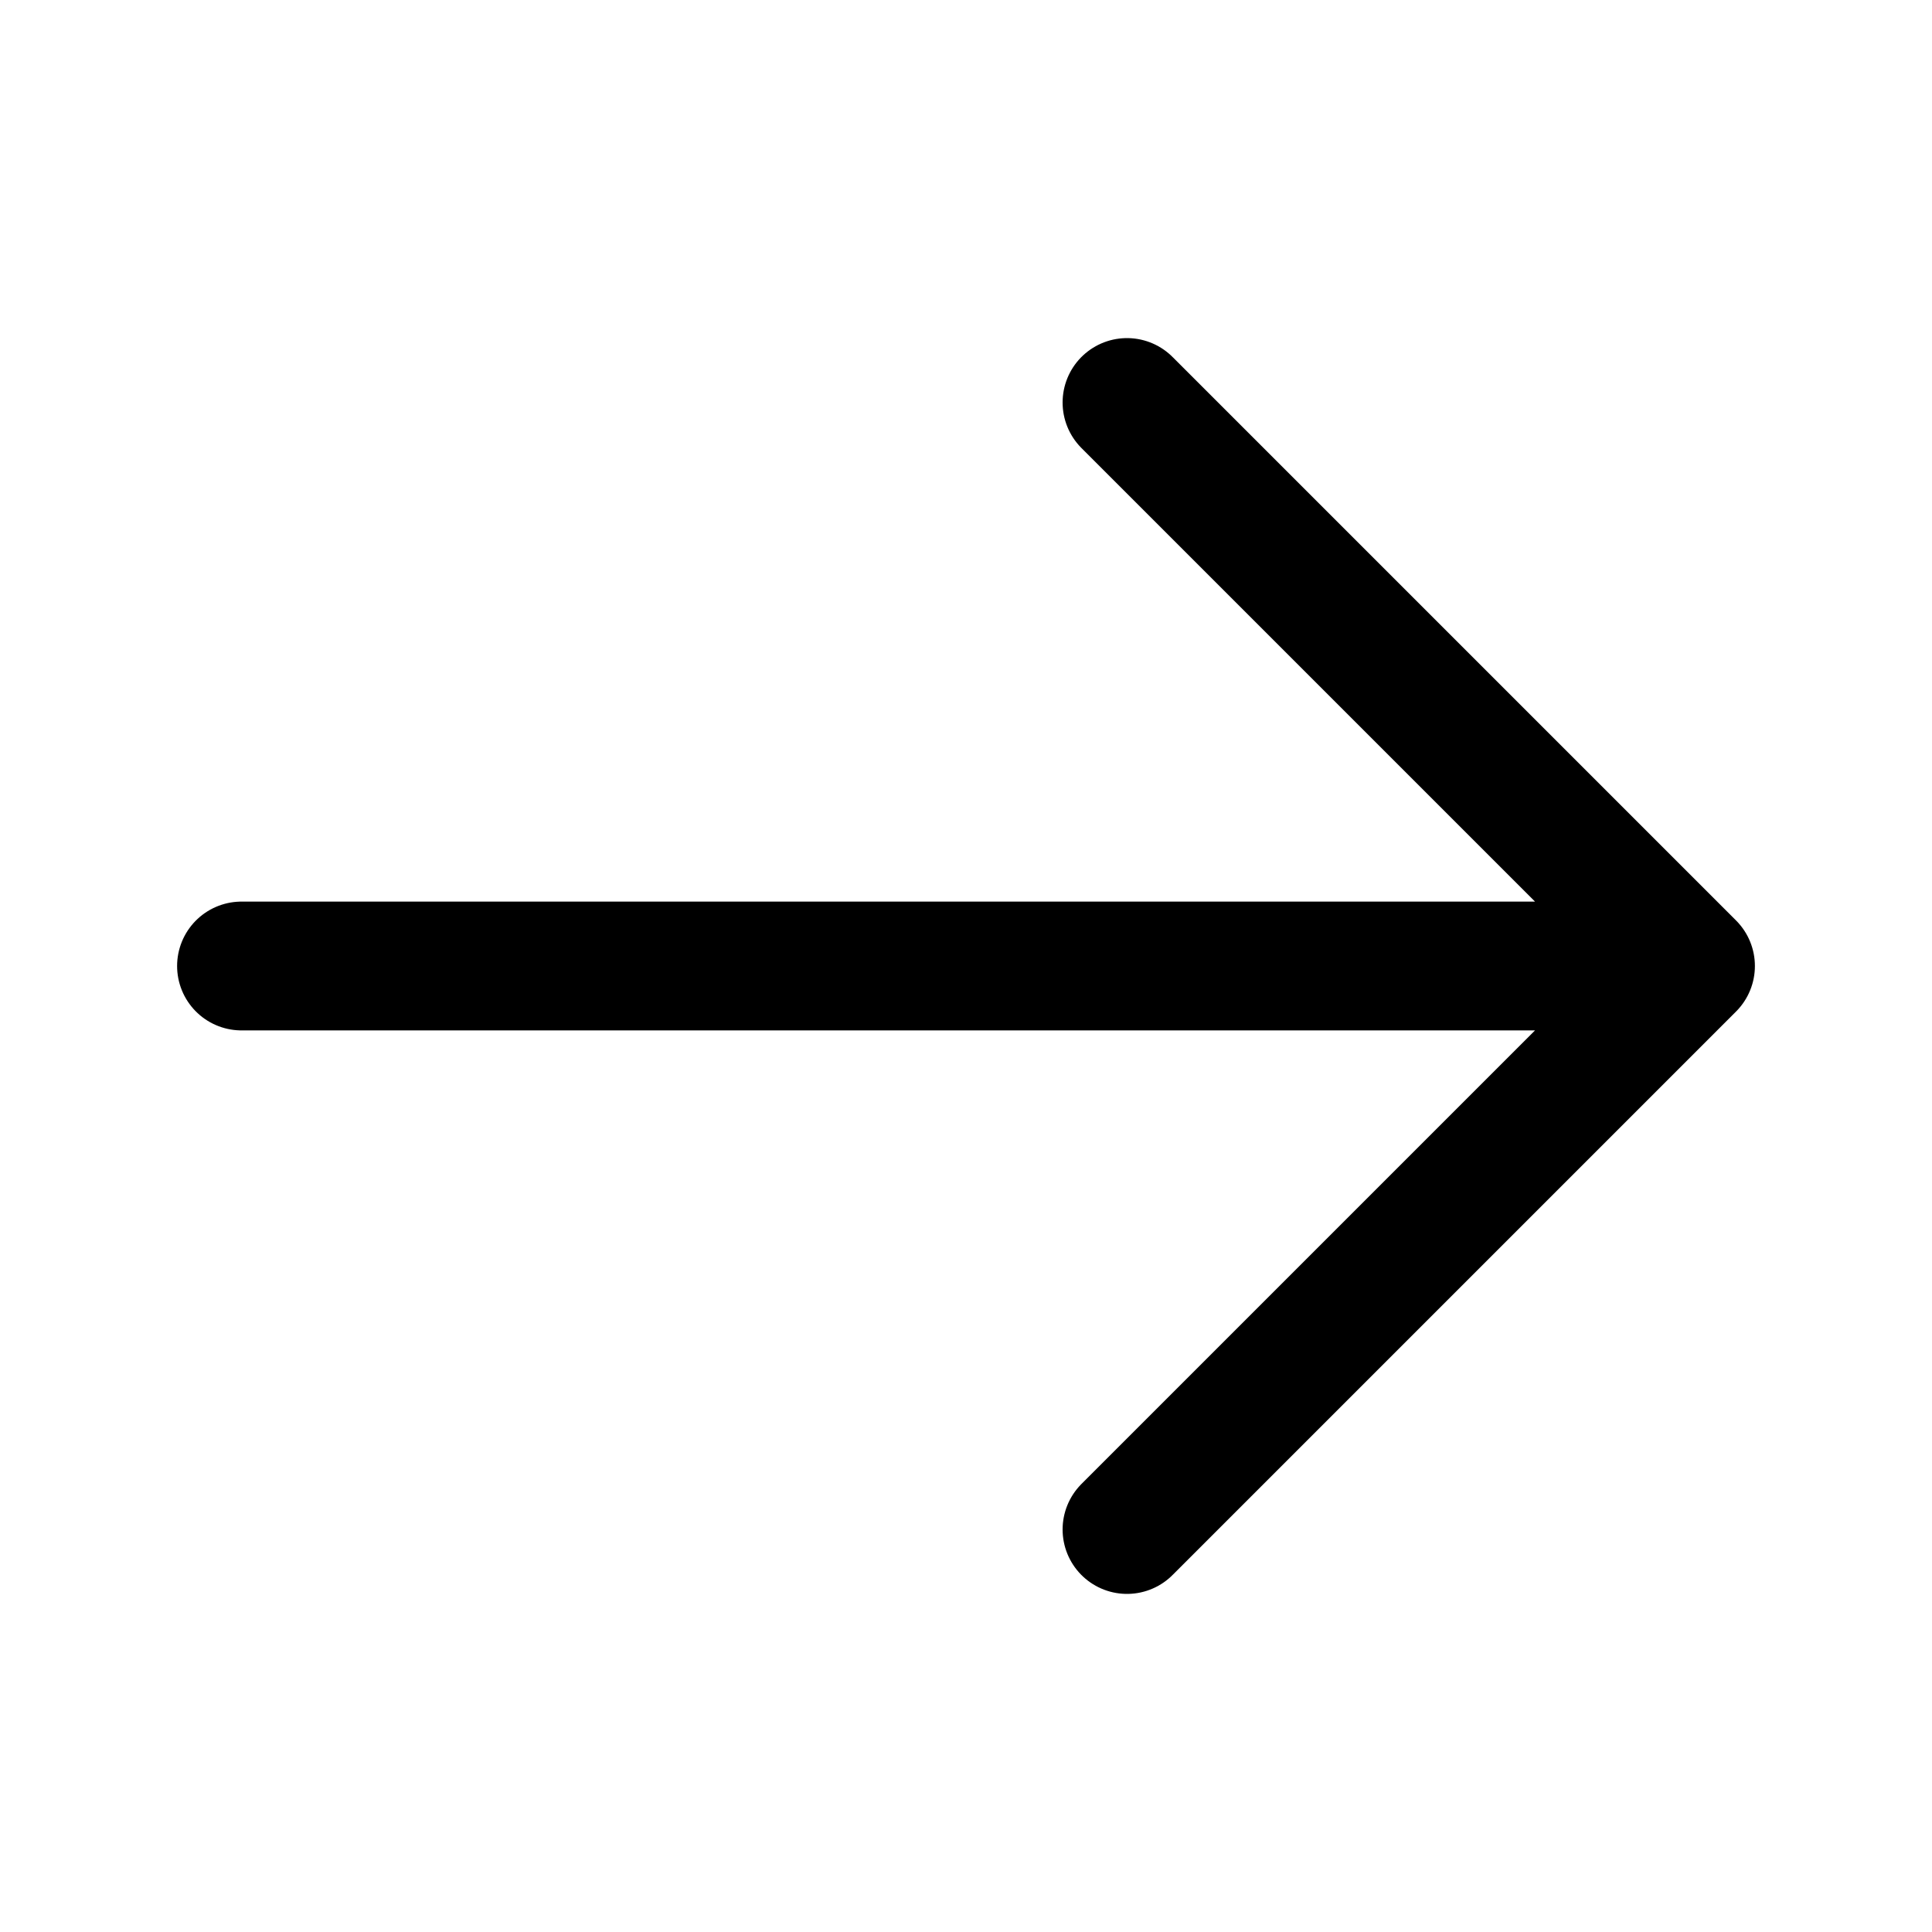
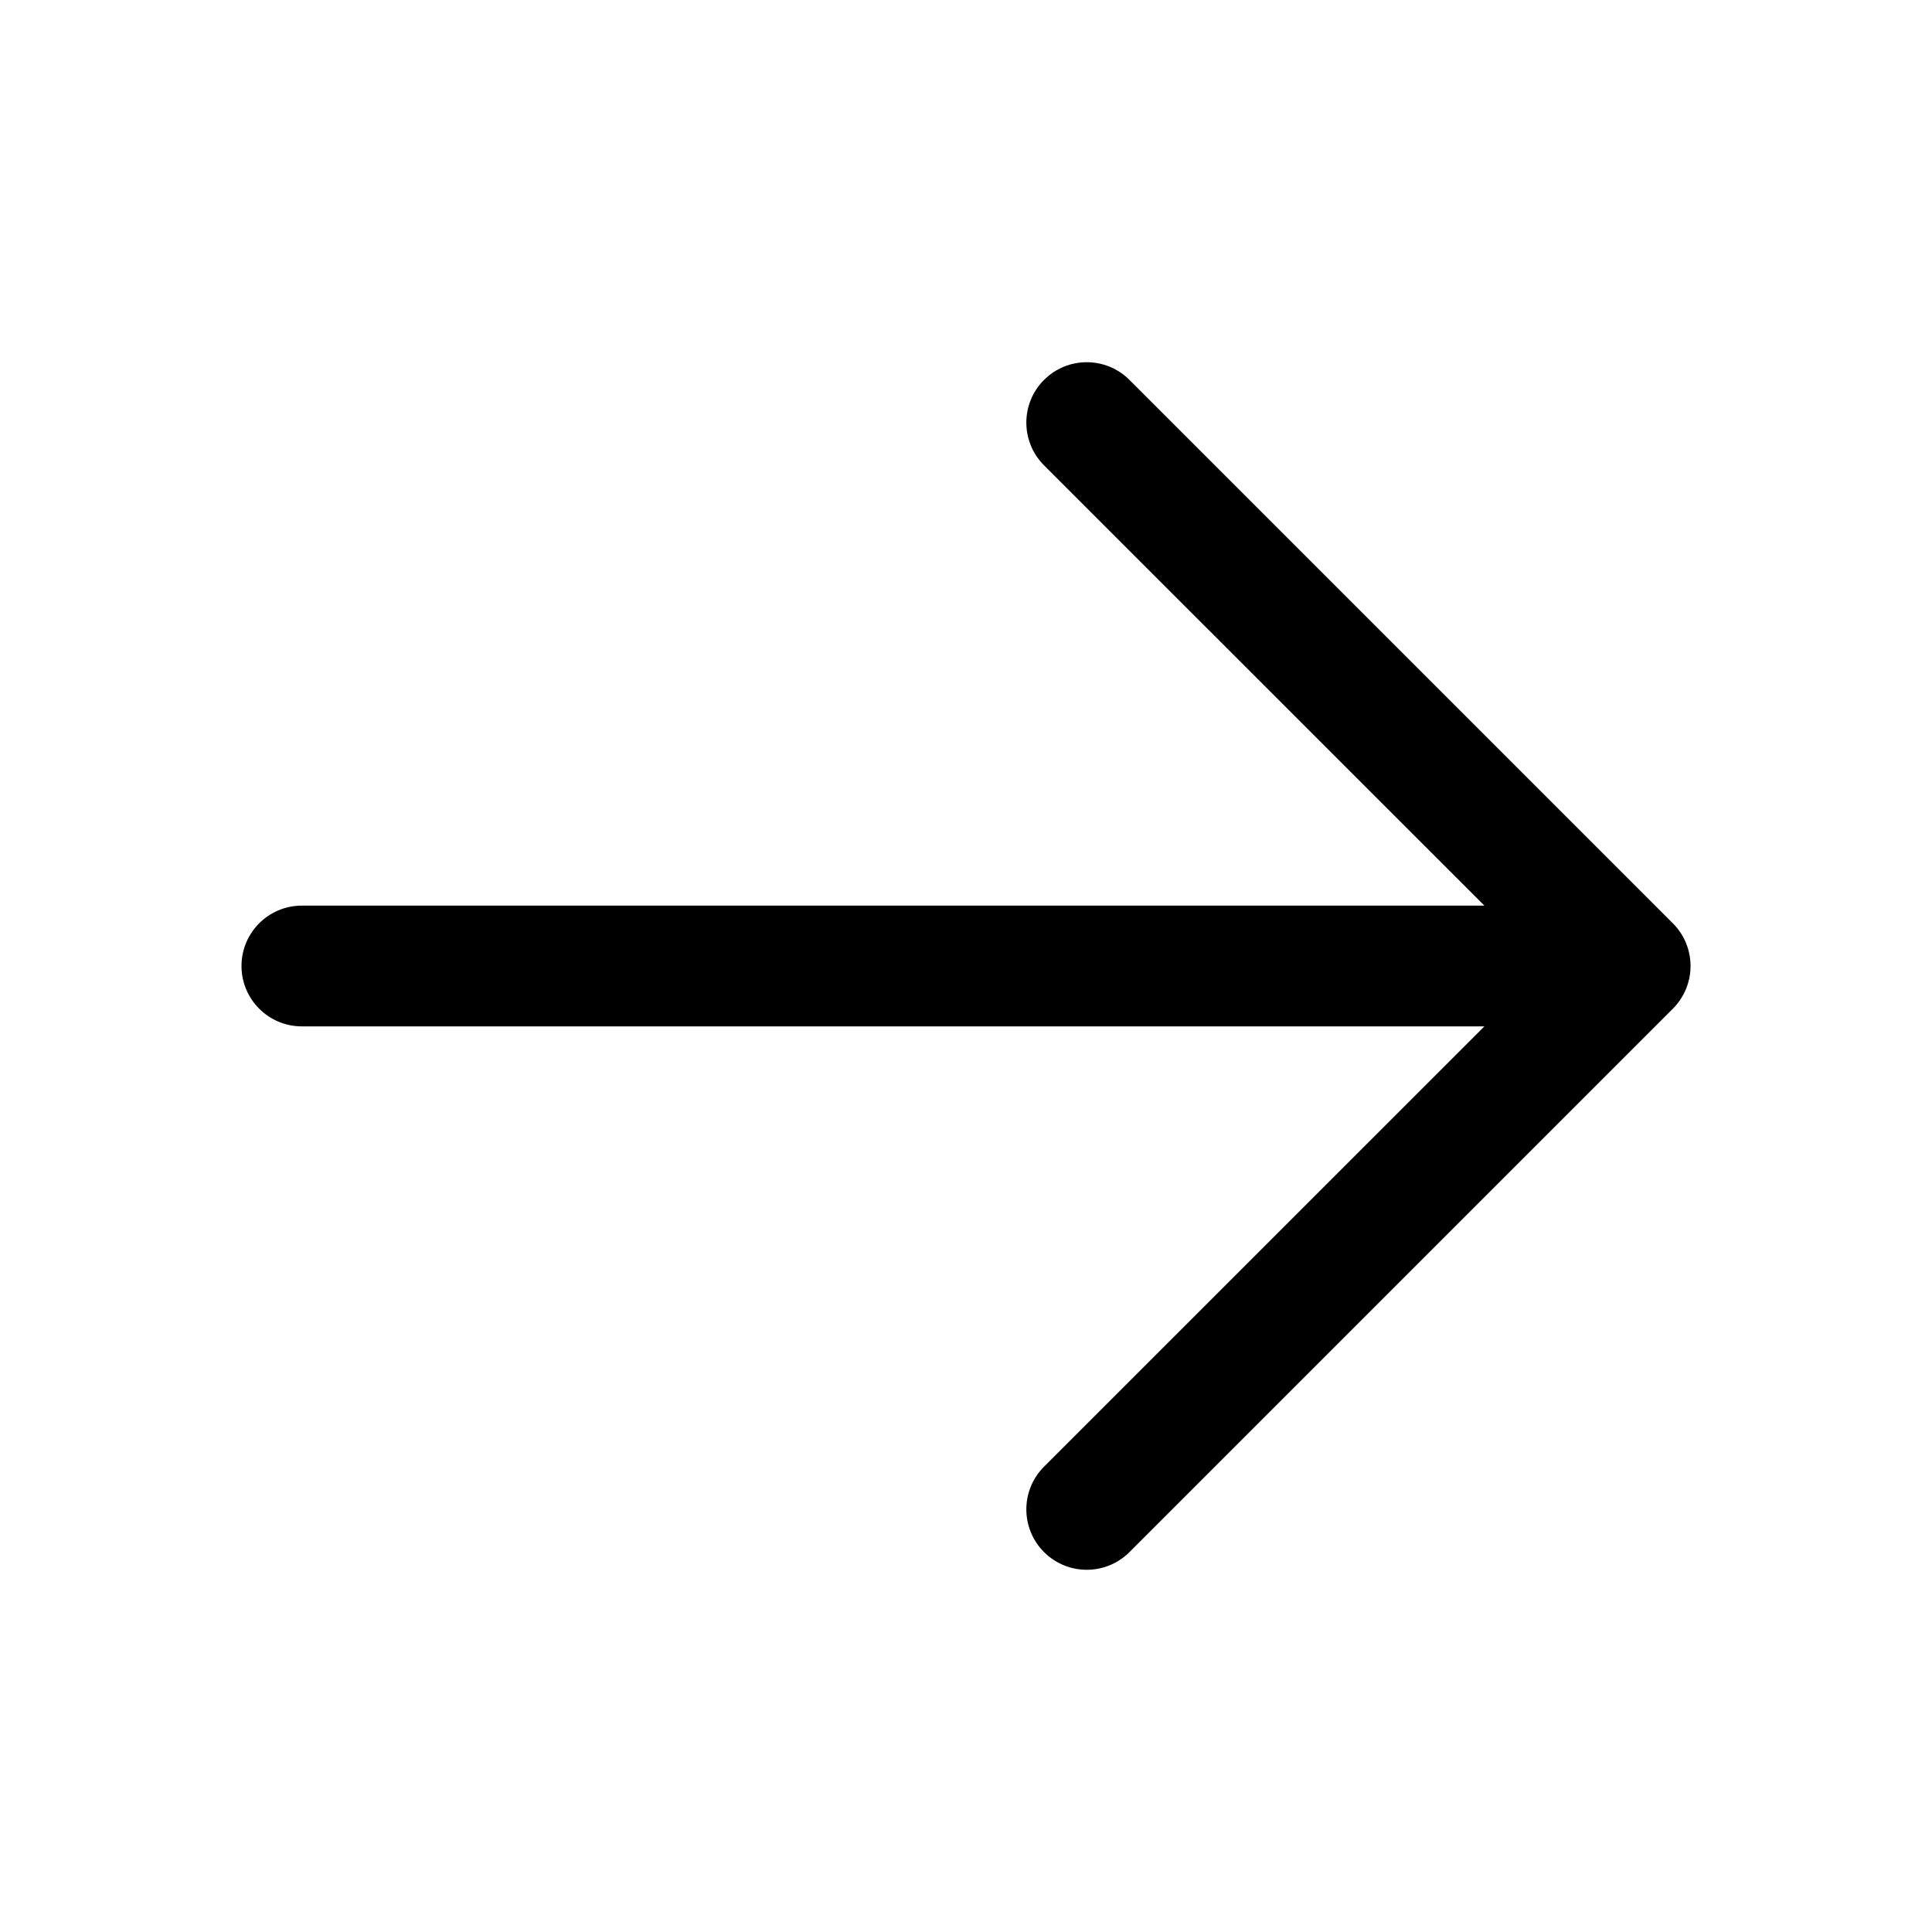
- <svg xmlns="http://www.w3.org/2000/svg" viewBox="0 0 24 24" fill="none" stroke="currentColor" stroke-width="1.6" stroke-linecap="round" stroke-linejoin="round">
-   <path d="M3 12h18 M14 5l7 7-7 7" />
+ <svg xmlns="http://www.w3.org/2000/svg" width="32" height="32" fill="#000000" viewBox="0 0 256 256">
+   <path d="M221.66,133.66l-72,72a8,8,0,0,1-11.32-11.32L196.69,136H40a8,8,0,0,1,0-16H196.69L138.34,61.66a8,8,0,0,1,11.32-11.32l72,72A8,8,0,0,1,221.66,133.66Z" />
</svg>
